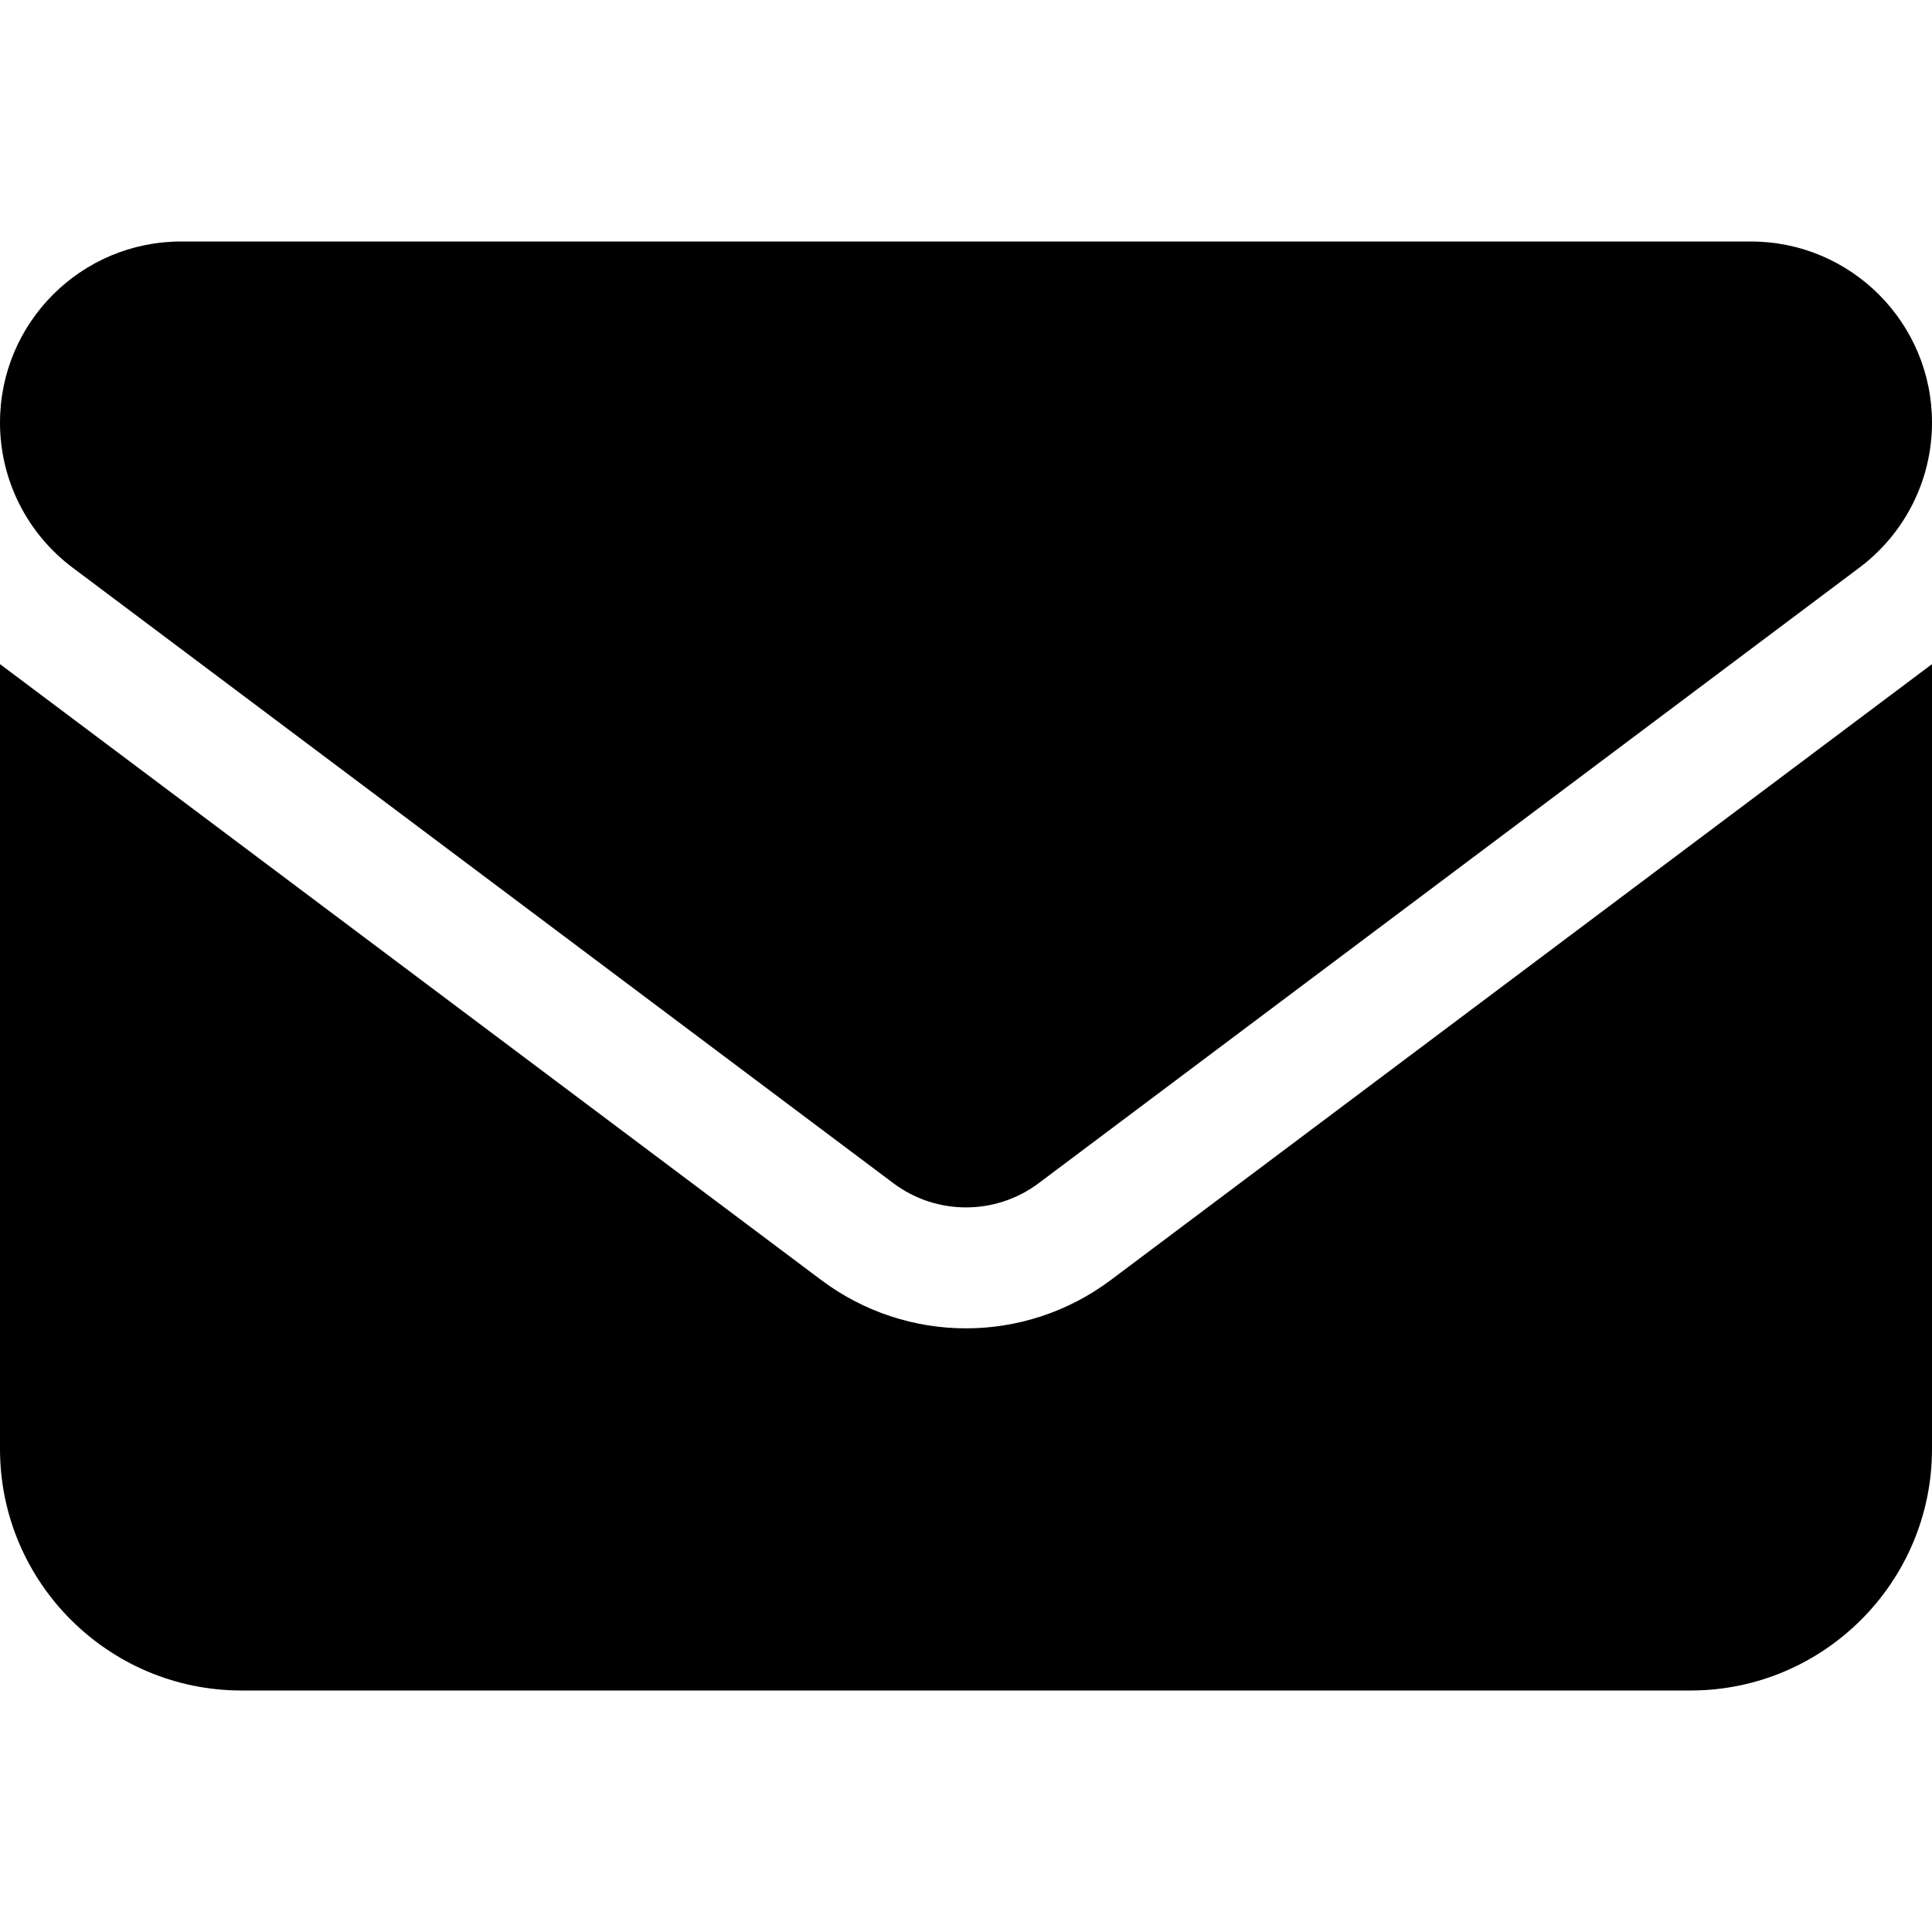
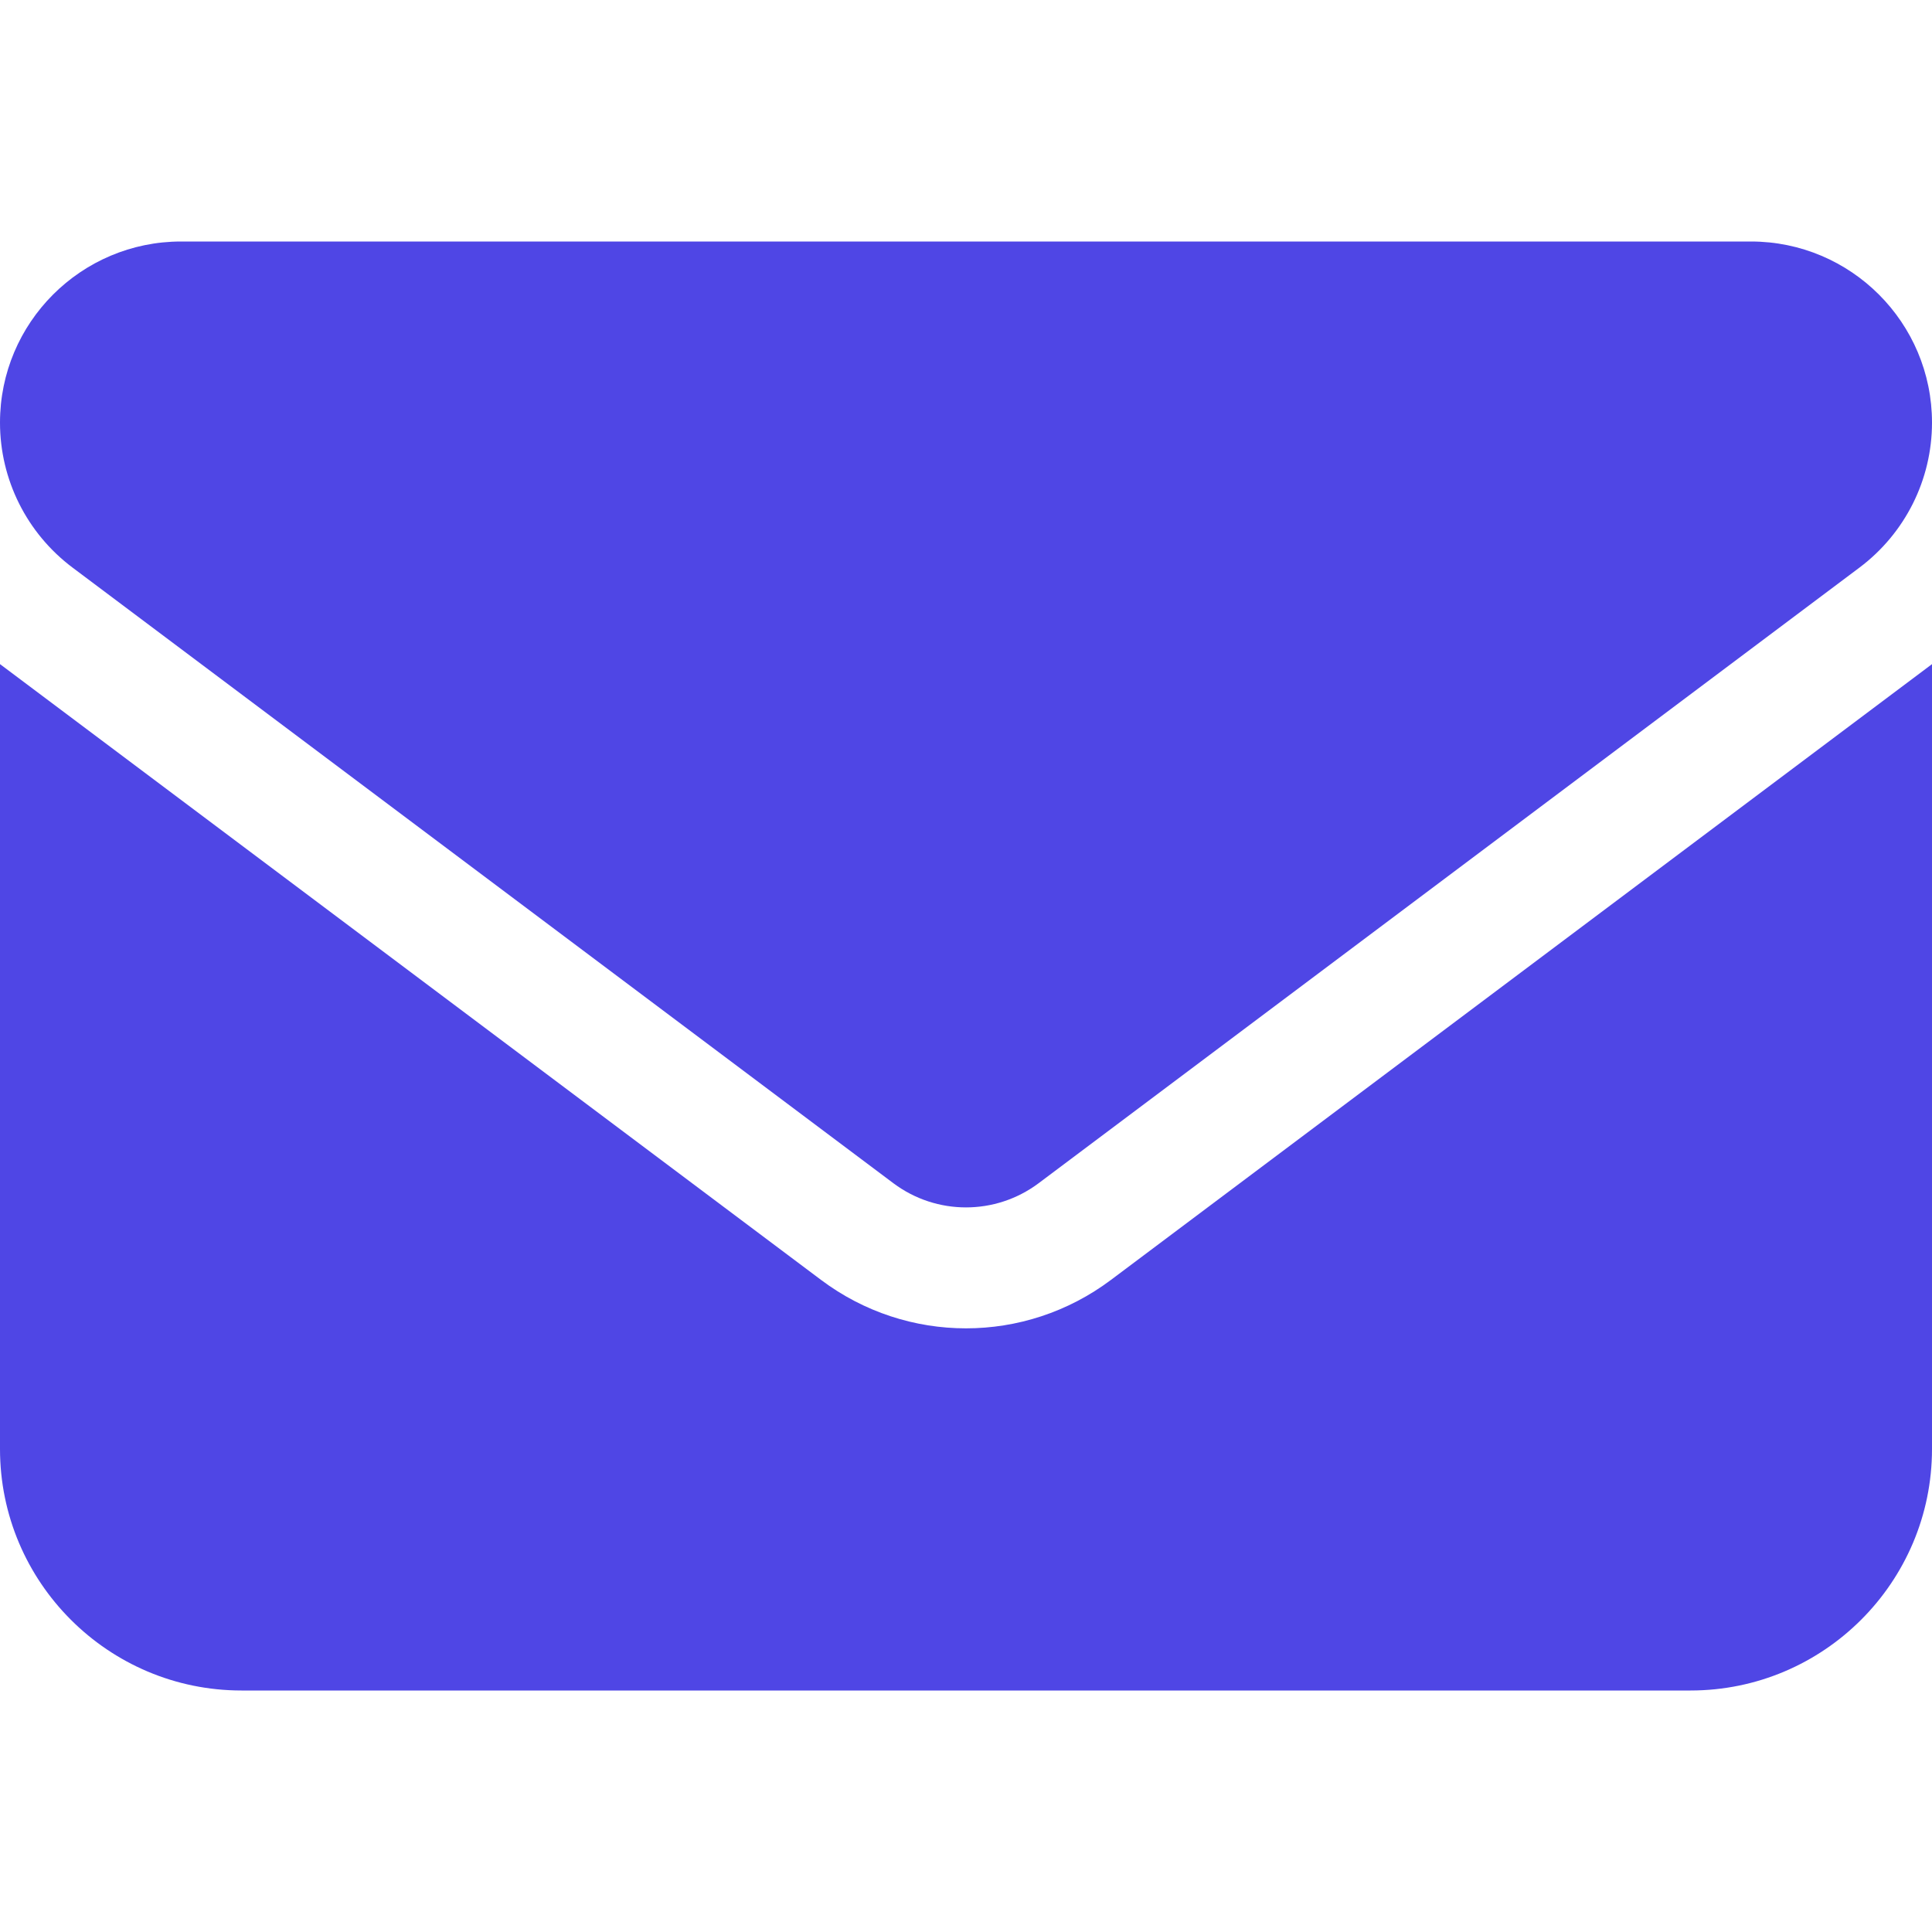
- <svg xmlns="http://www.w3.org/2000/svg" viewBox="0 0 512 512" fill="#000">
+ <svg xmlns="http://www.w3.org/2000/svg" viewBox="0 0 512 512" fill="#4f46e5">
  <path d="M48 64C21.5 64 0 85.5 0 112c0 15.1 7.1 29.3 19.2 38.4L236.8 313.6c11.4 8.5 27 8.5 38.4 0L492.8 150.4c12.1-9.1 19.2-23.3 19.2-38.4c0-26.5-21.5-48-48-48L48 64zM0 176L0 384c0 35.3 28.7 64 64 64l384 0c35.3 0 64-28.7 64-64l0-208L294.4 339.2c-22.8 17.1-54 17.1-76.8 0L0 176z" />
</svg>
